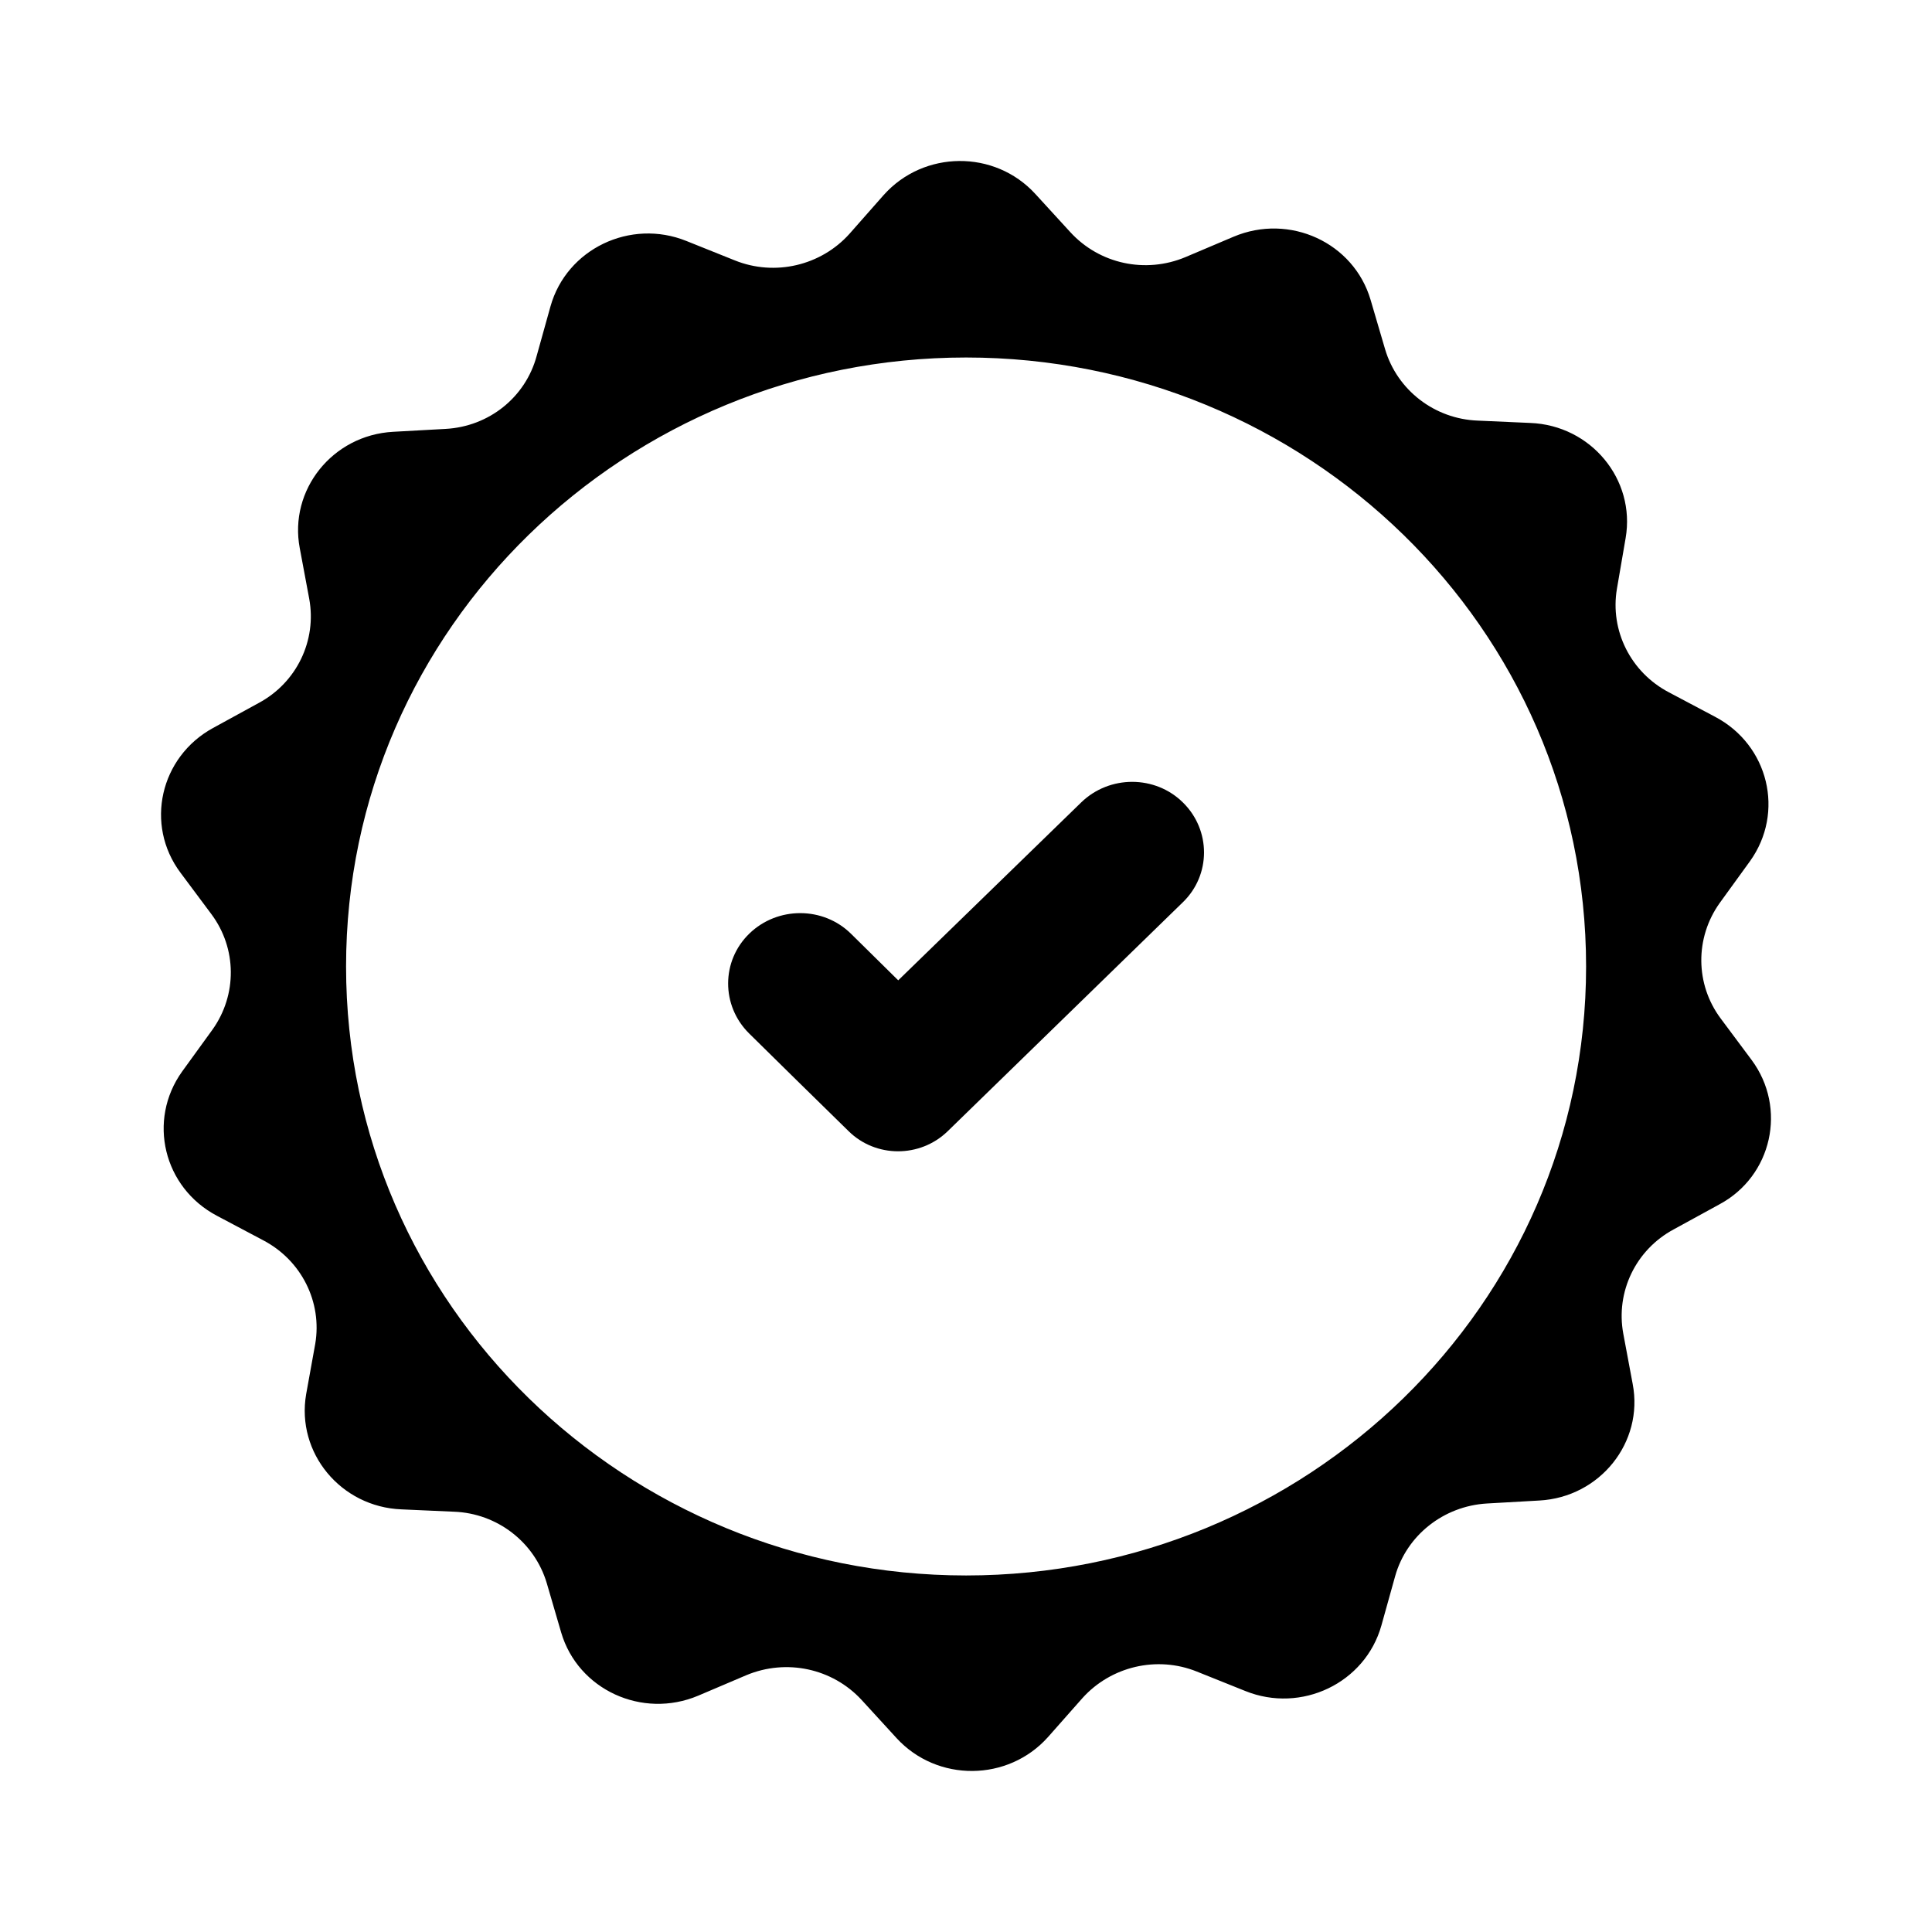
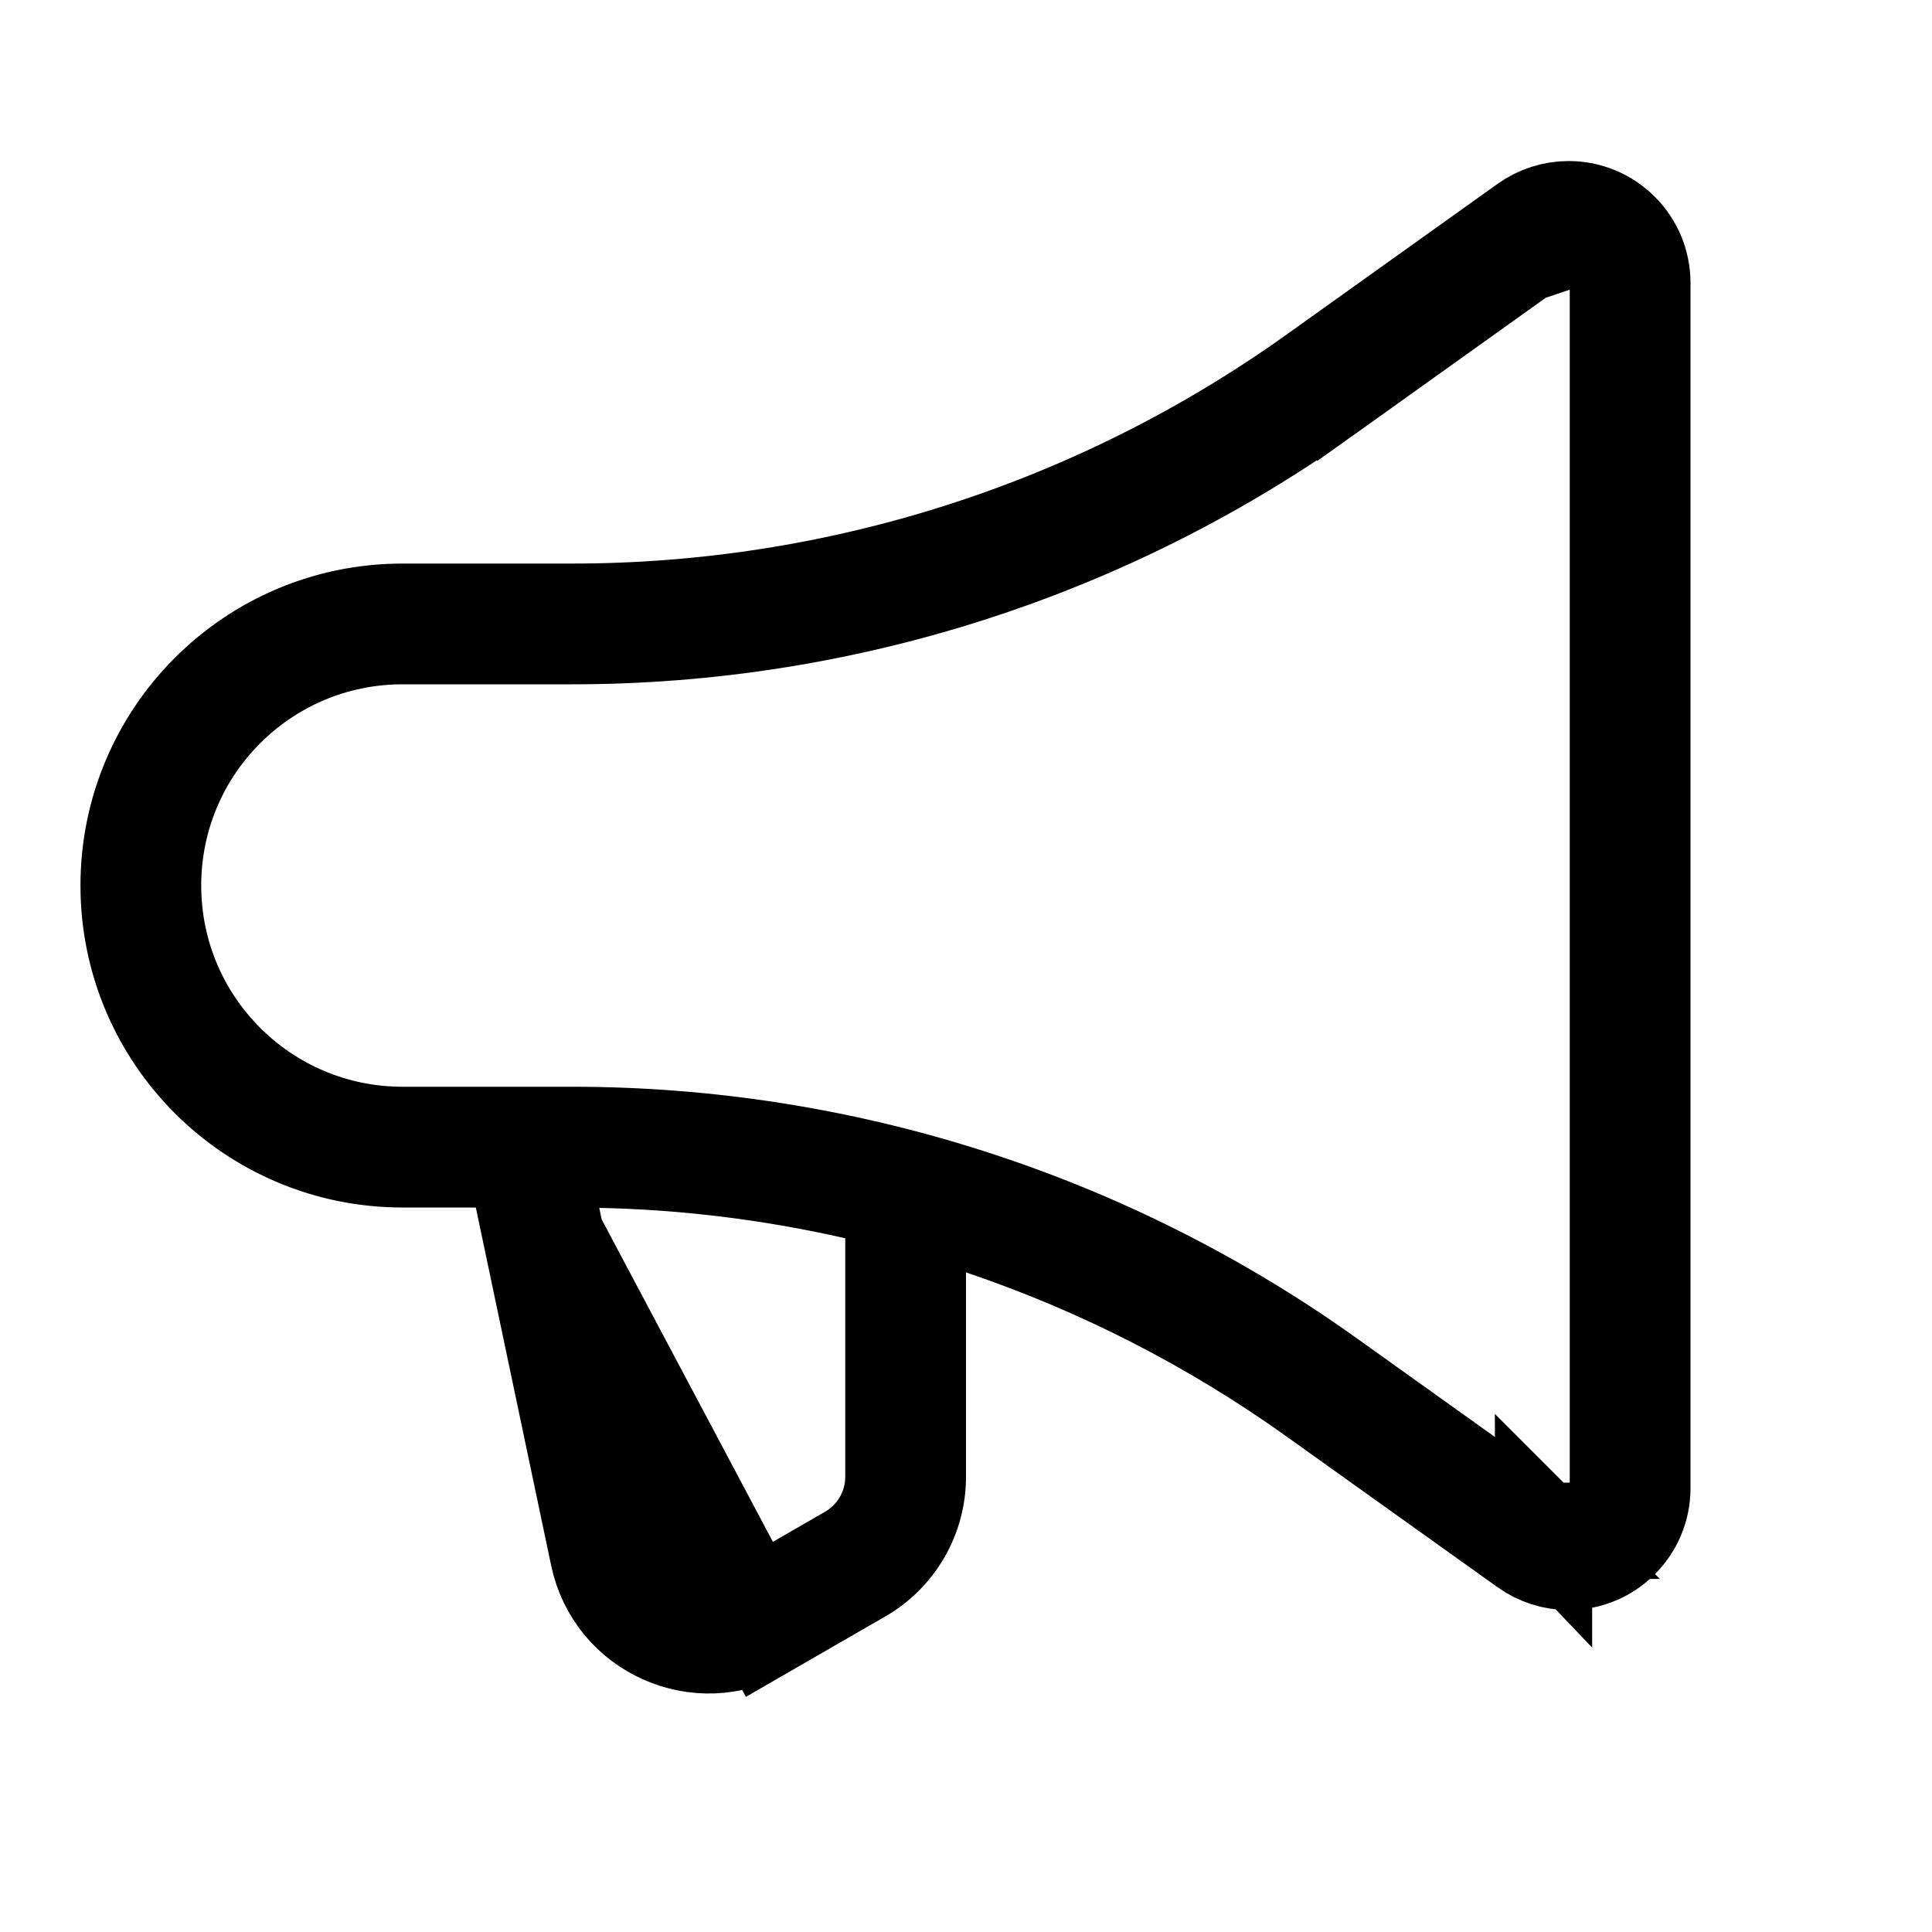
- <svg xmlns="http://www.w3.org/2000/svg" width="24" height="24" viewBox="0 0 24 24" fill="none">
-   <path d="M21.759 13.167L21.375 12.652C21.058 12.227 21.054 11.65 21.363 11.217L21.739 10.698C22.173 10.093 21.972 9.255 21.305 8.904L20.733 8.601C20.257 8.352 19.998 7.833 20.086 7.314L20.194 6.685C20.32 5.957 19.764 5.283 19.009 5.254L18.358 5.225C17.819 5.205 17.356 4.845 17.206 4.338L17.026 3.725C16.817 3.014 16.02 2.646 15.323 2.941L14.726 3.194C14.23 3.402 13.658 3.28 13.295 2.883L12.861 2.409C12.356 1.857 11.475 1.866 10.978 2.422L10.553 2.904C10.198 3.3 9.626 3.435 9.129 3.235L8.528 2.994C7.831 2.712 7.038 3.092 6.838 3.807L6.667 4.42C6.529 4.935 6.074 5.299 5.535 5.328L4.884 5.364C4.129 5.405 3.586 6.088 3.724 6.811L3.841 7.437C3.937 7.956 3.686 8.479 3.215 8.732L2.647 9.043C1.988 9.403 1.796 10.245 2.242 10.841L2.626 11.356C2.943 11.781 2.948 12.358 2.639 12.791L2.263 13.31C1.829 13.915 2.029 14.753 2.697 15.104L3.269 15.407C3.745 15.656 4.004 16.175 3.916 16.694L3.803 17.32C3.678 18.047 4.233 18.721 4.989 18.75L5.64 18.779C6.178 18.799 6.641 19.159 6.792 19.666L6.971 20.279C7.18 20.99 7.977 21.358 8.674 21.064L9.271 20.81C9.768 20.602 10.34 20.724 10.703 21.117L11.137 21.591C11.642 22.142 12.523 22.134 13.019 21.578L13.445 21.096C13.8 20.7 14.372 20.565 14.868 20.765L15.469 21.006C16.166 21.288 16.959 20.908 17.16 20.193L17.331 19.58C17.473 19.073 17.932 18.709 18.47 18.677L19.122 18.64C19.877 18.599 20.42 17.916 20.282 17.193L20.165 16.567C20.069 16.048 20.32 15.525 20.791 15.272L21.359 14.961C22.014 14.61 22.202 13.764 21.759 13.167ZM12.001 19.571C7.785 19.571 4.299 16.222 4.299 12.006C4.299 7.79 7.785 4.441 12.001 4.441C16.217 4.441 19.703 7.79 19.703 12.006C19.703 16.222 16.217 19.571 12.001 19.571Z" fill="currentColor" />
-   <path d="M11.158 12.178L10.573 11.601C10.227 11.258 9.659 11.258 9.309 11.597C8.958 11.937 8.958 12.492 9.304 12.836L9.889 13.412L10.54 14.05C10.878 14.385 11.429 14.385 11.771 14.054L14.693 11.209C15.044 10.87 15.044 10.314 14.697 9.971C14.351 9.627 13.783 9.627 13.432 9.967L11.158 12.178Z" fill="currentColor" />
+ <svg xmlns="http://www.w3.org/2000/svg" width="20" height="20" viewBox="0 0 20 20" fill="none">
+   <path d="M5.331 12L5.415 12.397L6.195 16.104C6.358 16.88 7.233 17.271 7.92 16.874L5.331 12ZM5.331 12H4.925H4.167C2.602 12 1.333 10.732 1.333 9.167C1.333 7.602 2.602 6.334 4.167 6.334H5.923C8.679 6.334 11.366 5.473 13.608 3.871L13.608 3.871L15.795 2.309C15.795 2.309 15.795 2.309 15.795 2.309C15.924 2.217 16.079 2.167 16.238 2.167C16.659 2.167 17 2.508 17 2.929V15.405C17 15.826 16.659 16.167 16.238 16.167C16.079 16.167 15.924 16.117 15.795 16.025L13.608 14.463L13.608 14.463C12.546 13.704 11.383 13.111 10.16 12.698L9.5 12.474V13.171V15.288C9.5 15.705 9.278 16.09 8.917 16.299C8.917 16.299 8.917 16.299 8.917 16.299L7.92 16.874L5.331 12ZM16.397 15.892C16.41 15.888 16.424 15.883 16.439 15.876L16.439 15.876C16.503 15.848 16.557 15.809 16.6 15.767L16.6 15.767C16.64 15.727 16.677 15.677 16.704 15.618L16.75 15.526V15.456L16.75 15.455V15.406V15.406V15.406V15.406V15.406V15.406V15.406V15.406V15.406V15.406V15.406V15.406V15.406V15.406V15.406V15.406V15.406V15.406V15.406V15.406V15.406V15.406V15.406V15.406V15.406V15.406V15.406V15.406V15.406V15.406V15.406V15.406V15.406V15.406V15.406V15.406V15.406V15.406V15.406V15.406V15.406V15.406V15.406V15.406V15.406V15.406V15.406V15.406V15.406V15.406V15.406V15.406V15.406V15.406V15.406V15.406V15.406V15.406V15.406V15.406V15.406V15.406V15.406V15.406V15.406V15.406V15.406V15.406V15.406V15.406V15.406V15.406V15.406V15.406V15.406V15.406V15.405V15.405V15.405V15.405V15.405V15.405V15.405V15.405V15.405V15.405V15.405V15.405V15.405V15.405V15.405V15.405V15.405V15.405V15.405V15.405V15.405V15.405V15.405V15.405V15.405V15.405V15.405V15.405V15.405V15.405V15.405V15.405V15.405V15.405V15.405V15.405V15.405V15.405V15.405V15.405V15.405V15.405V15.405V15.405V15.405V15.405V15.405V15.405V15.405V15.405V15.405V15.405V15.405V15.405V15.405V2.929C16.75 2.924 16.75 2.918 16.75 2.913V2.85L16.75 2.85V2.816L16.704 2.717C16.681 2.666 16.647 2.614 16.601 2.568L16.601 2.568C16.556 2.523 16.499 2.482 16.428 2.453L16.428 2.453C16.383 2.435 16.348 2.429 16.341 2.427L16.34 2.427C16.34 2.427 16.332 2.425 16.321 2.424C16.311 2.422 16.302 2.421 16.292 2.42C16.273 2.418 16.255 2.417 16.238 2.417C16.129 2.417 16.026 2.451 15.942 2.511L15.94 2.512L13.754 4.074L14.044 4.481L13.754 4.074C11.469 5.706 8.731 6.584 5.923 6.584H4.167C2.74 6.584 1.583 7.74 1.583 9.167C1.583 10.594 2.74 11.75 4.167 11.75H5.923C8.731 11.75 11.469 12.628 13.754 14.26L15.94 15.822C15.957 15.834 15.971 15.842 15.977 15.846C15.979 15.847 15.981 15.848 15.982 15.849C15.982 15.849 15.982 15.849 15.982 15.848L15.98 15.848C16.018 15.87 16.049 15.881 16.057 15.884L16.058 15.884C16.118 15.907 16.179 15.917 16.238 15.917C16.243 15.917 16.249 15.917 16.254 15.917M16.397 15.892C16.377 15.899 16.361 15.902 16.355 15.904C16.363 15.902 16.381 15.897 16.399 15.891L16.397 15.892ZM16.397 15.892L16.322 15.917H16.254M16.254 15.917C16.267 15.916 16.279 15.915 16.292 15.914C16.301 15.913 16.308 15.912 16.312 15.912L16.311 15.912L16.308 15.912L16.303 15.913L16.293 15.914C16.291 15.914 16.289 15.915 16.287 15.915C16.283 15.915 16.279 15.915 16.275 15.916L16.261 15.916C16.256 15.917 16.249 15.917 16.241 15.917H16.254ZM15.785 3.109C15.784 3.108 15.784 3.107 15.783 3.106L15.786 3.113L15.785 3.109ZM9.25 12.818V12.419L8.861 12.331C7.996 12.134 7.11 12.023 6.214 12.004L5.584 11.99L5.714 12.606L6.44 16.052C6.568 16.662 7.255 16.969 7.795 16.657L8.792 16.082C9.075 15.918 9.25 15.616 9.25 15.288V12.818ZM15.975 15.844L15.975 15.844C15.975 15.845 15.976 15.845 15.976 15.845L15.975 15.844Z" fill="currentColor" stroke="currentColor" />
</svg>
